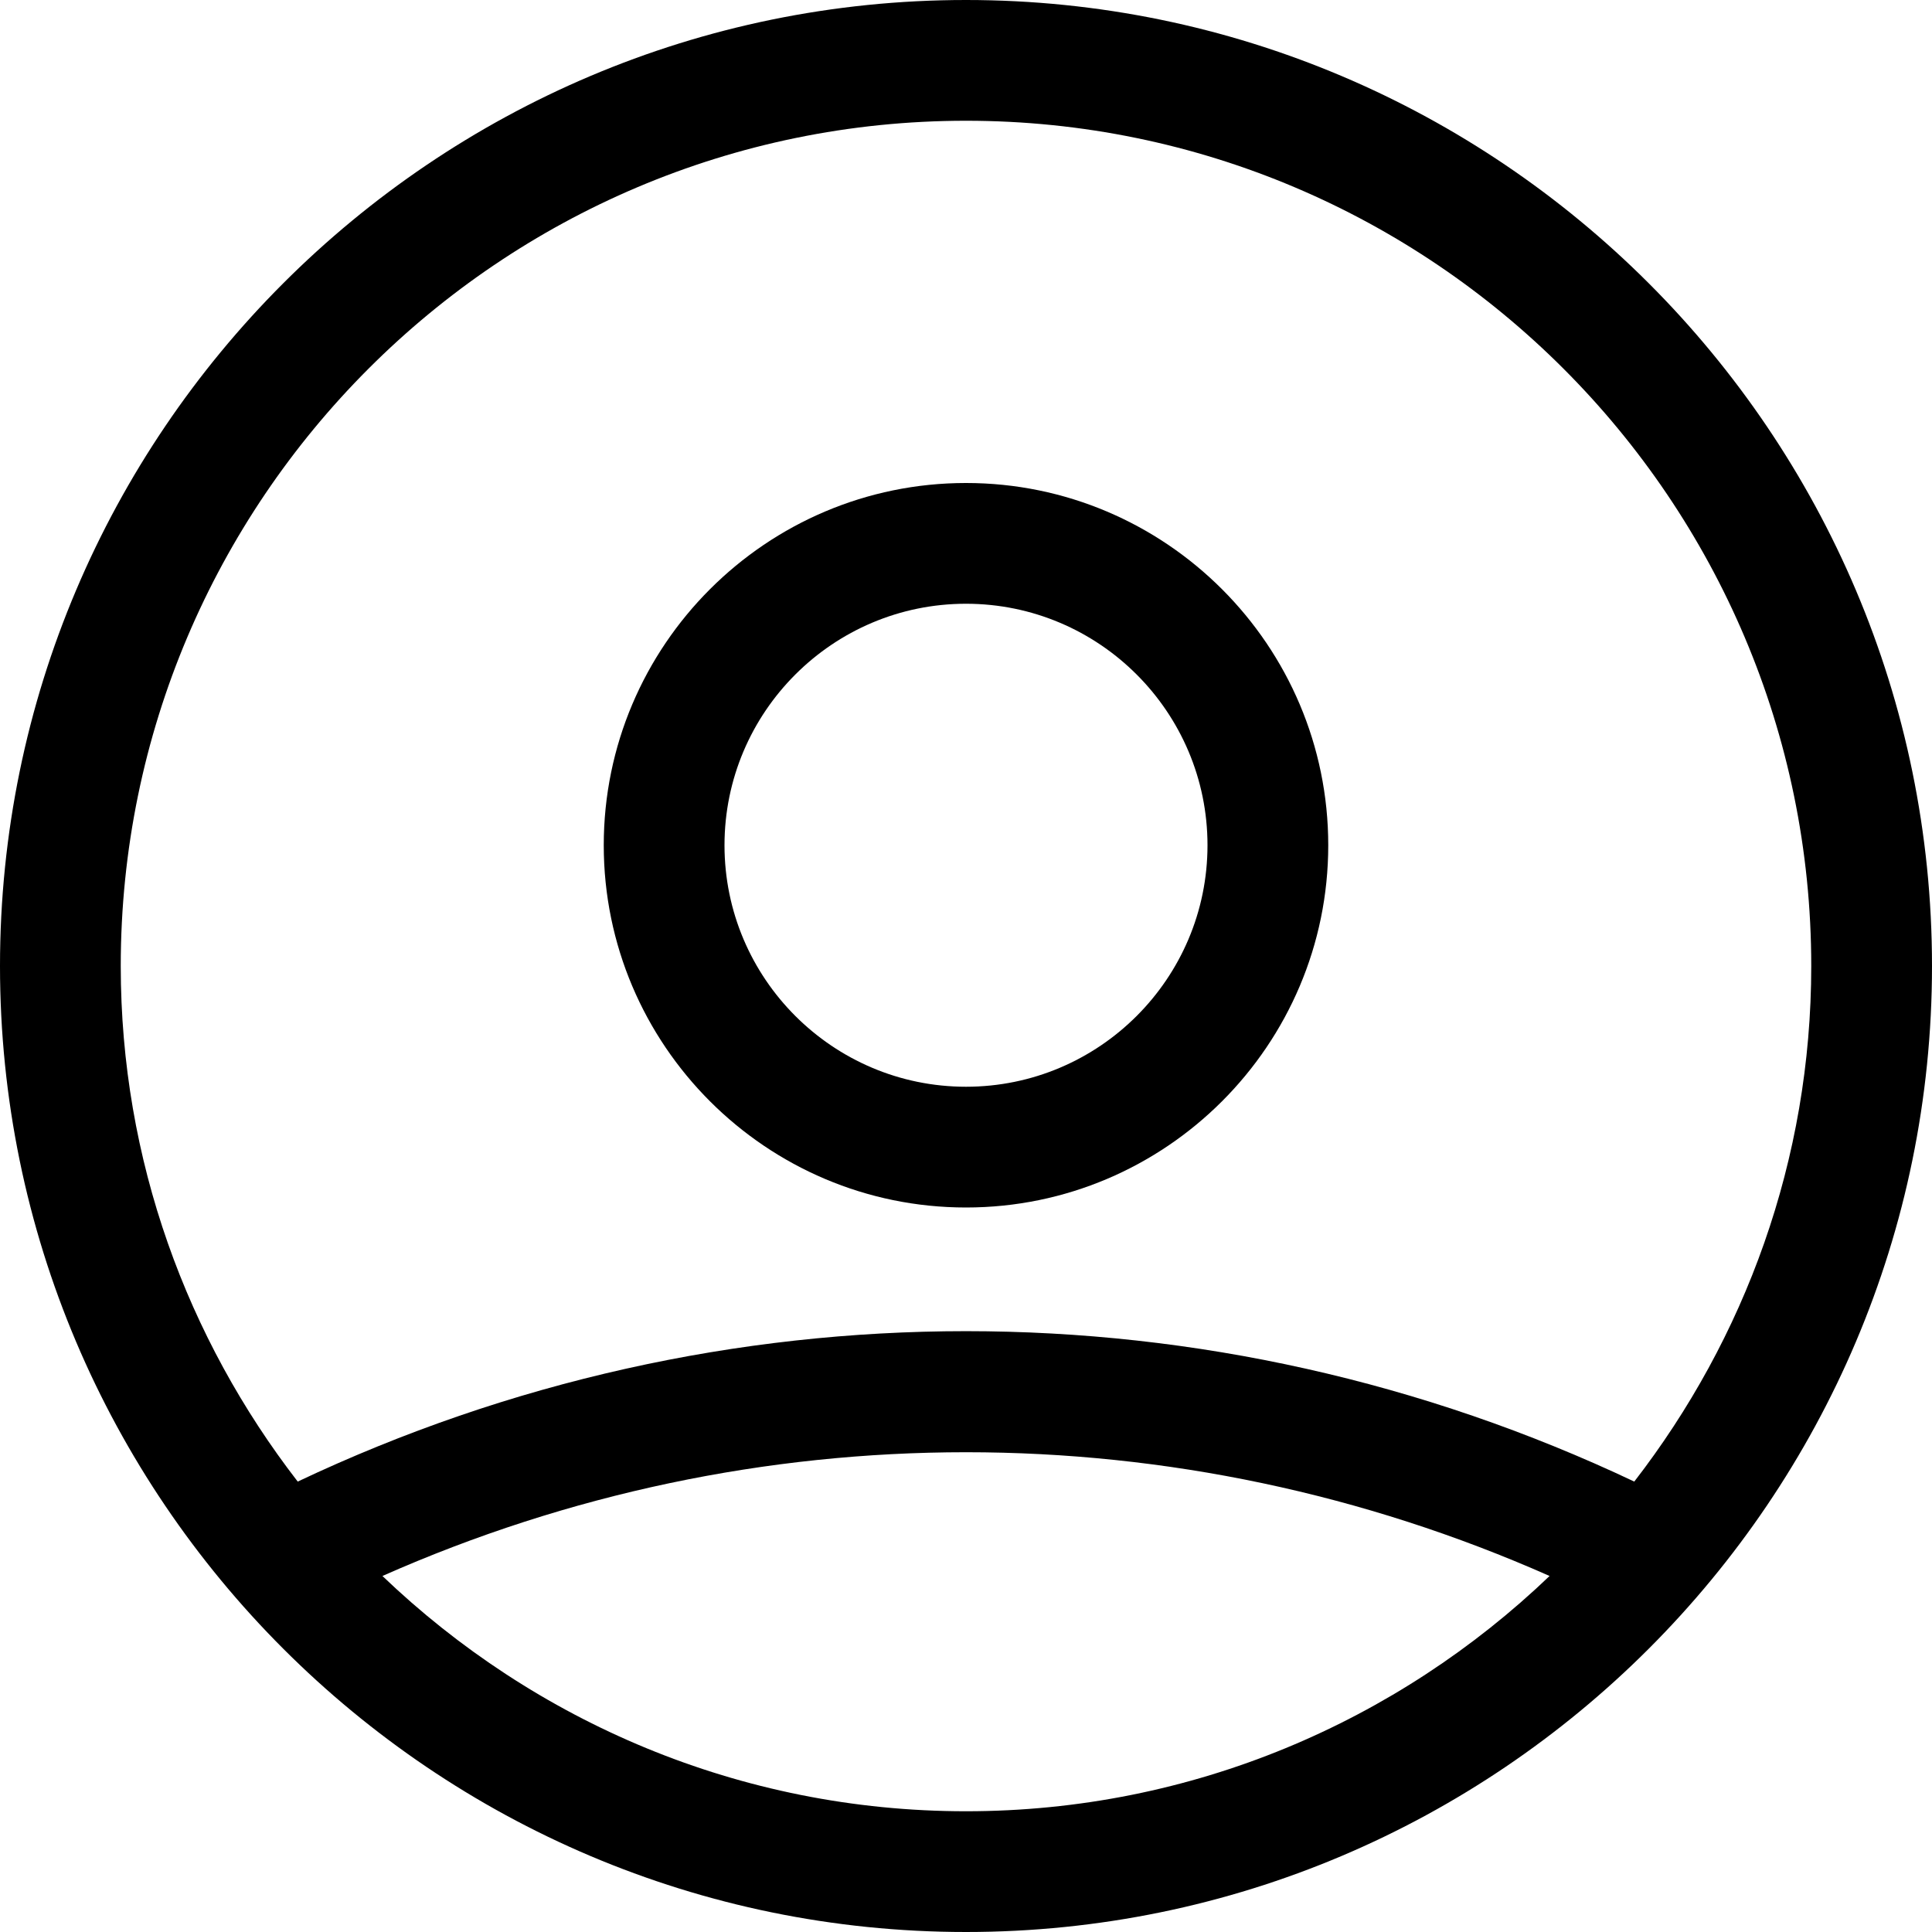
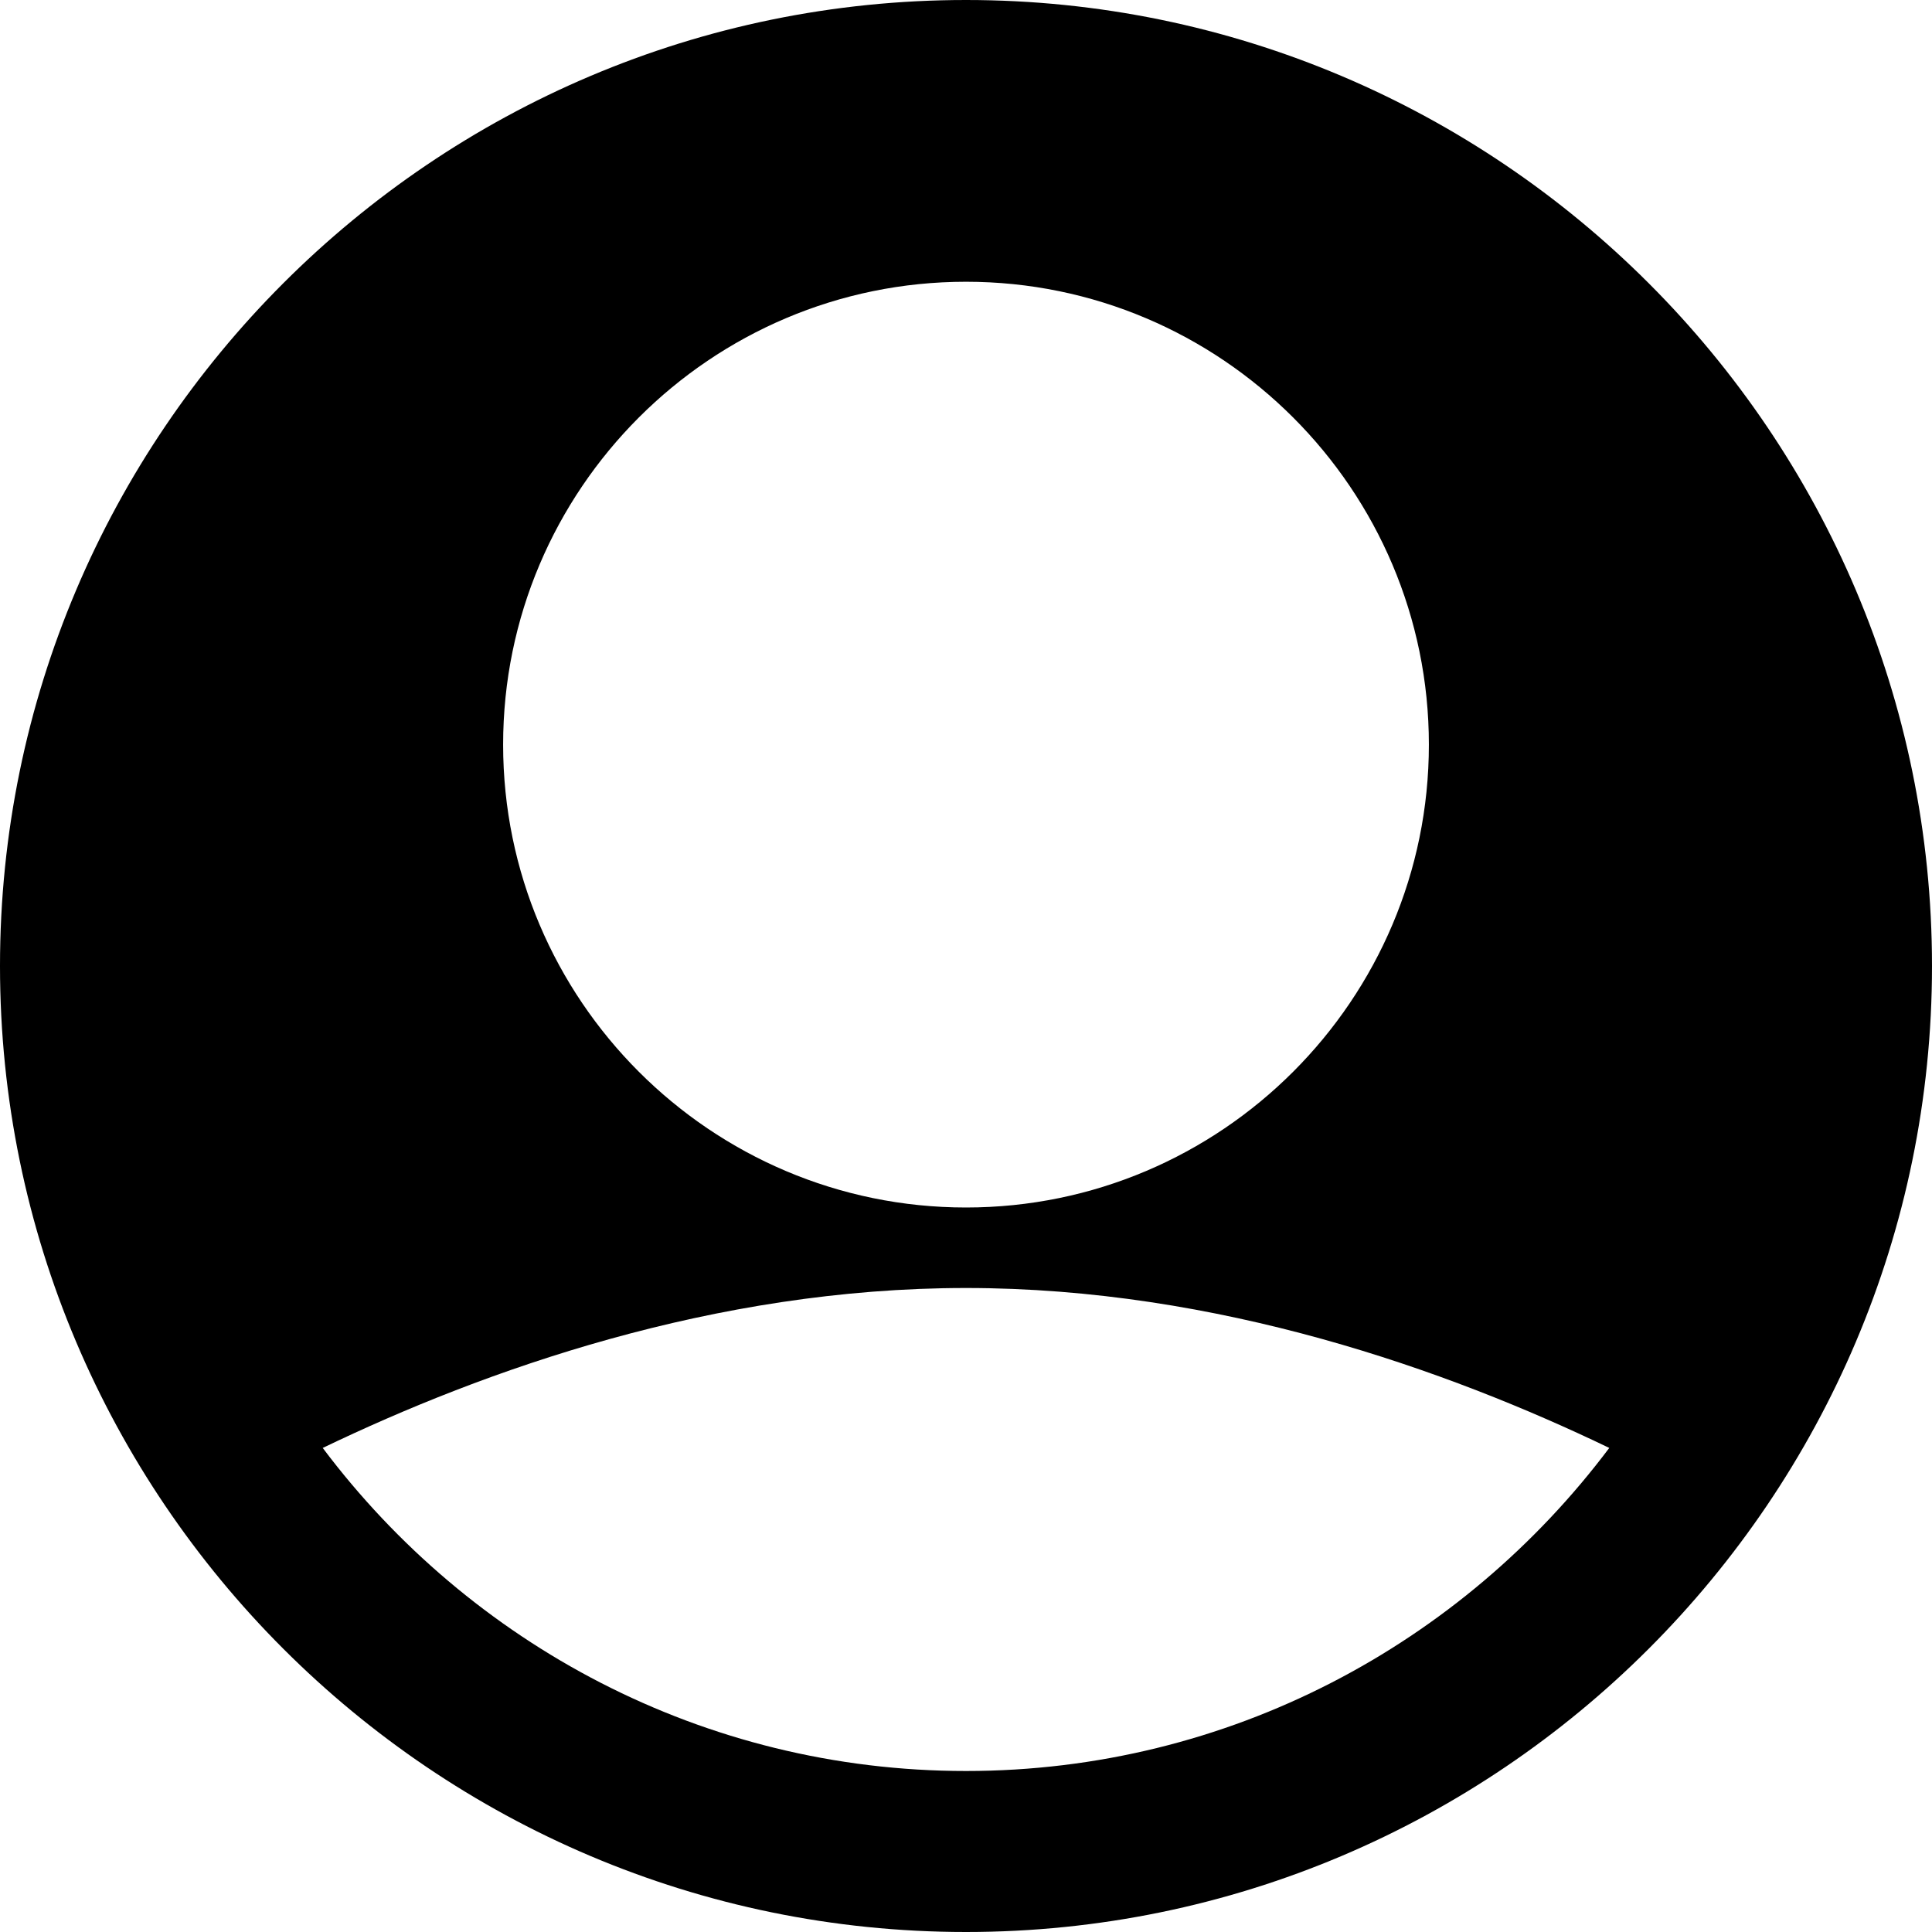
- <svg xmlns="http://www.w3.org/2000/svg" id="Capa_1" enable-background="new 0 0 551.13 551.13" height="512" viewBox="0 0 551.13 551.13" width="512">
-   <path d="m275.565 0c-151.944 0-275.565 123.621-275.565 275.565s123.621 275.565 275.565 275.565 275.565-123.621 275.565-275.565-123.621-275.565-275.565-275.565zm0 34.446c132.955 0 241.119 108.164 241.119 241.119 0 55.39-18.966 106.322-50.483 147.077-120.888-57.212-260.386-57.212-381.272 0-31.517-40.755-50.483-91.687-50.483-147.077 0-132.955 108.164-241.119 241.119-241.119zm-166.474 415.125c106.268-47.069 226.68-47.069 332.948 0-43.324 41.466-101.909 67.115-166.474 67.115s-123.15-25.65-166.474-67.115z" />
-   <path d="m275.565 344.456c56.983 0 103.337-46.353 103.337-103.337s-46.354-103.337-103.337-103.337-103.337 46.353-103.337 103.337 46.354 103.337 103.337 103.337zm0-172.228c37.995 0 68.891 30.897 68.891 68.891 0 37.995-30.897 68.891-68.891 68.891-37.995 0-68.891-30.897-68.891-68.891s30.897-68.891 68.891-68.891z" />
+ <svg xmlns="http://www.w3.org/2000/svg" credit="Icon made by Those icons perfect from www.flaticon.com" version="1.1" id="Capa_1" x="0px" y="0px" viewBox="0 0 512 512" style="enable-background:new 0 0 512 512;" xml:space="preserve">
+   <g>
+     <path d="M256,0C114.844,0,0,114.844,0,256s114.844,256,256,256s256-114.844,256-256S397.156,0,256,0z M256,74.667    c67.635,0,122.667,55.031,122.667,122.667S323.635,320,256,320s-122.667-55.031-122.667-122.667S188.365,74.667,256,74.667z     M256,469.333c-69.707,0-131.52-33.755-170.473-85.615c42.676-20.534,103.621-42.385,170.473-42.385    c66.857,0,127.807,21.854,170.474,42.383C387.521,435.577,325.708,469.333,256,469.333z" />
+   </g>
</svg>
